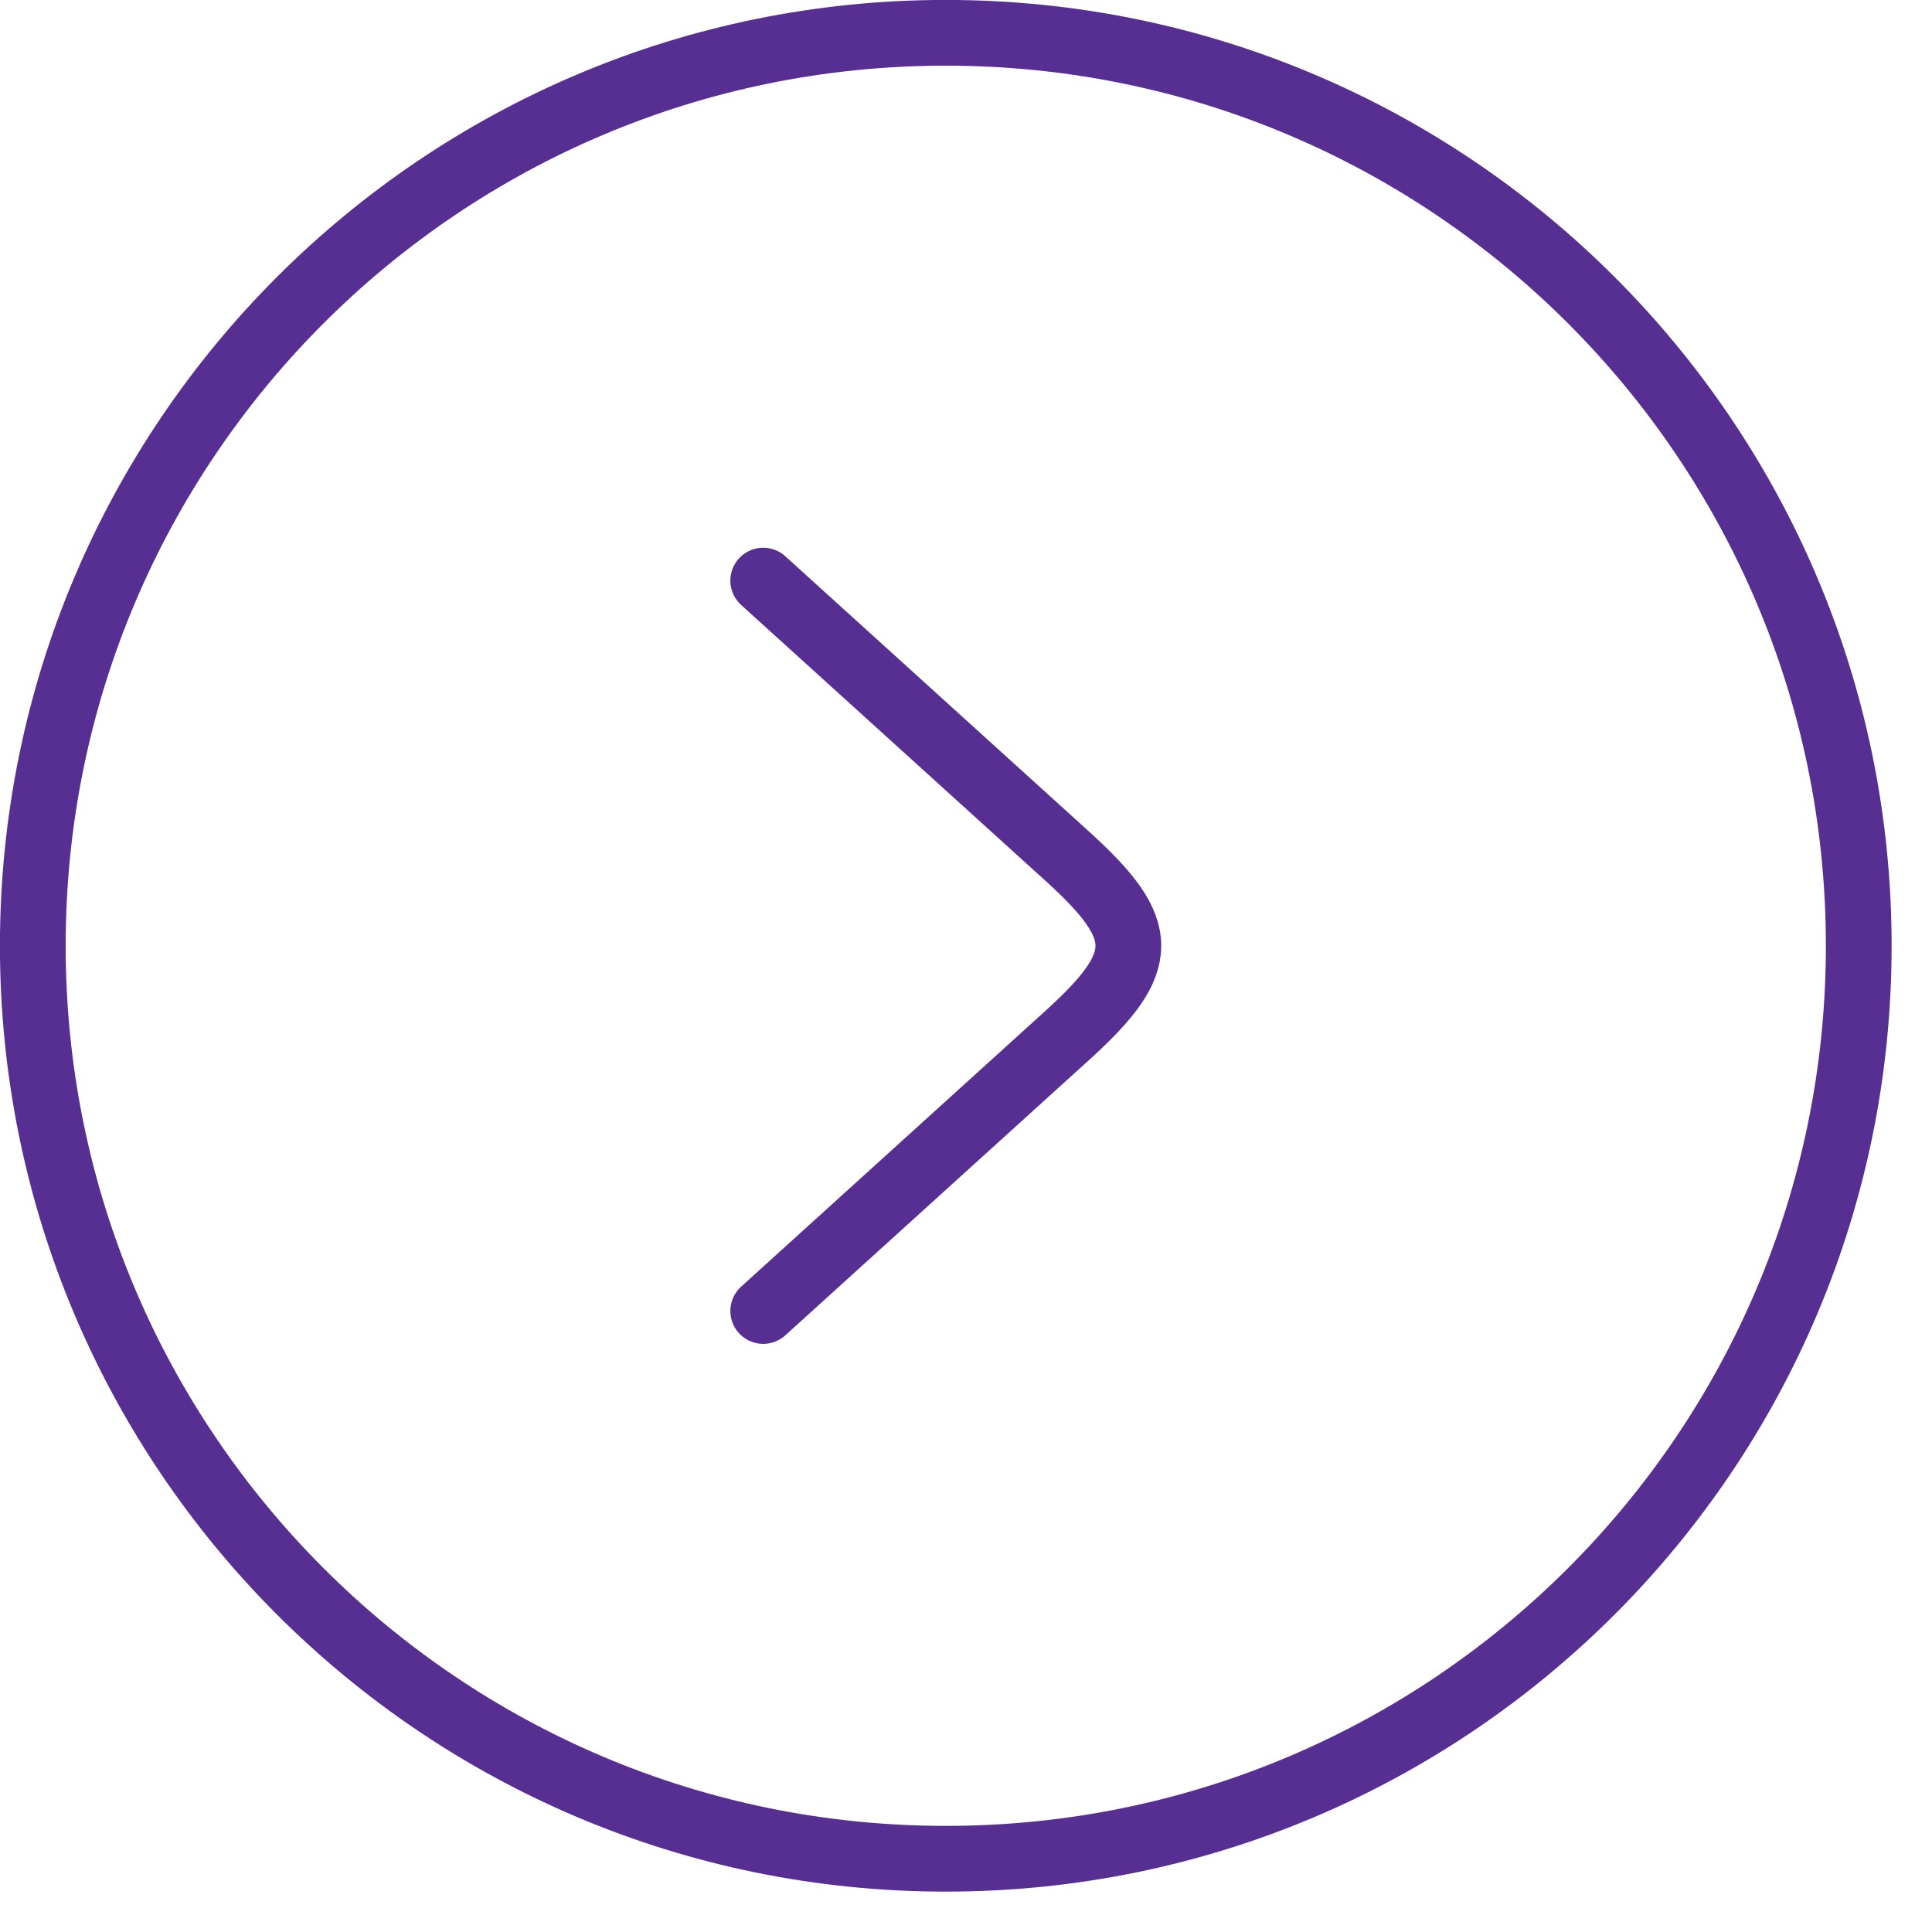
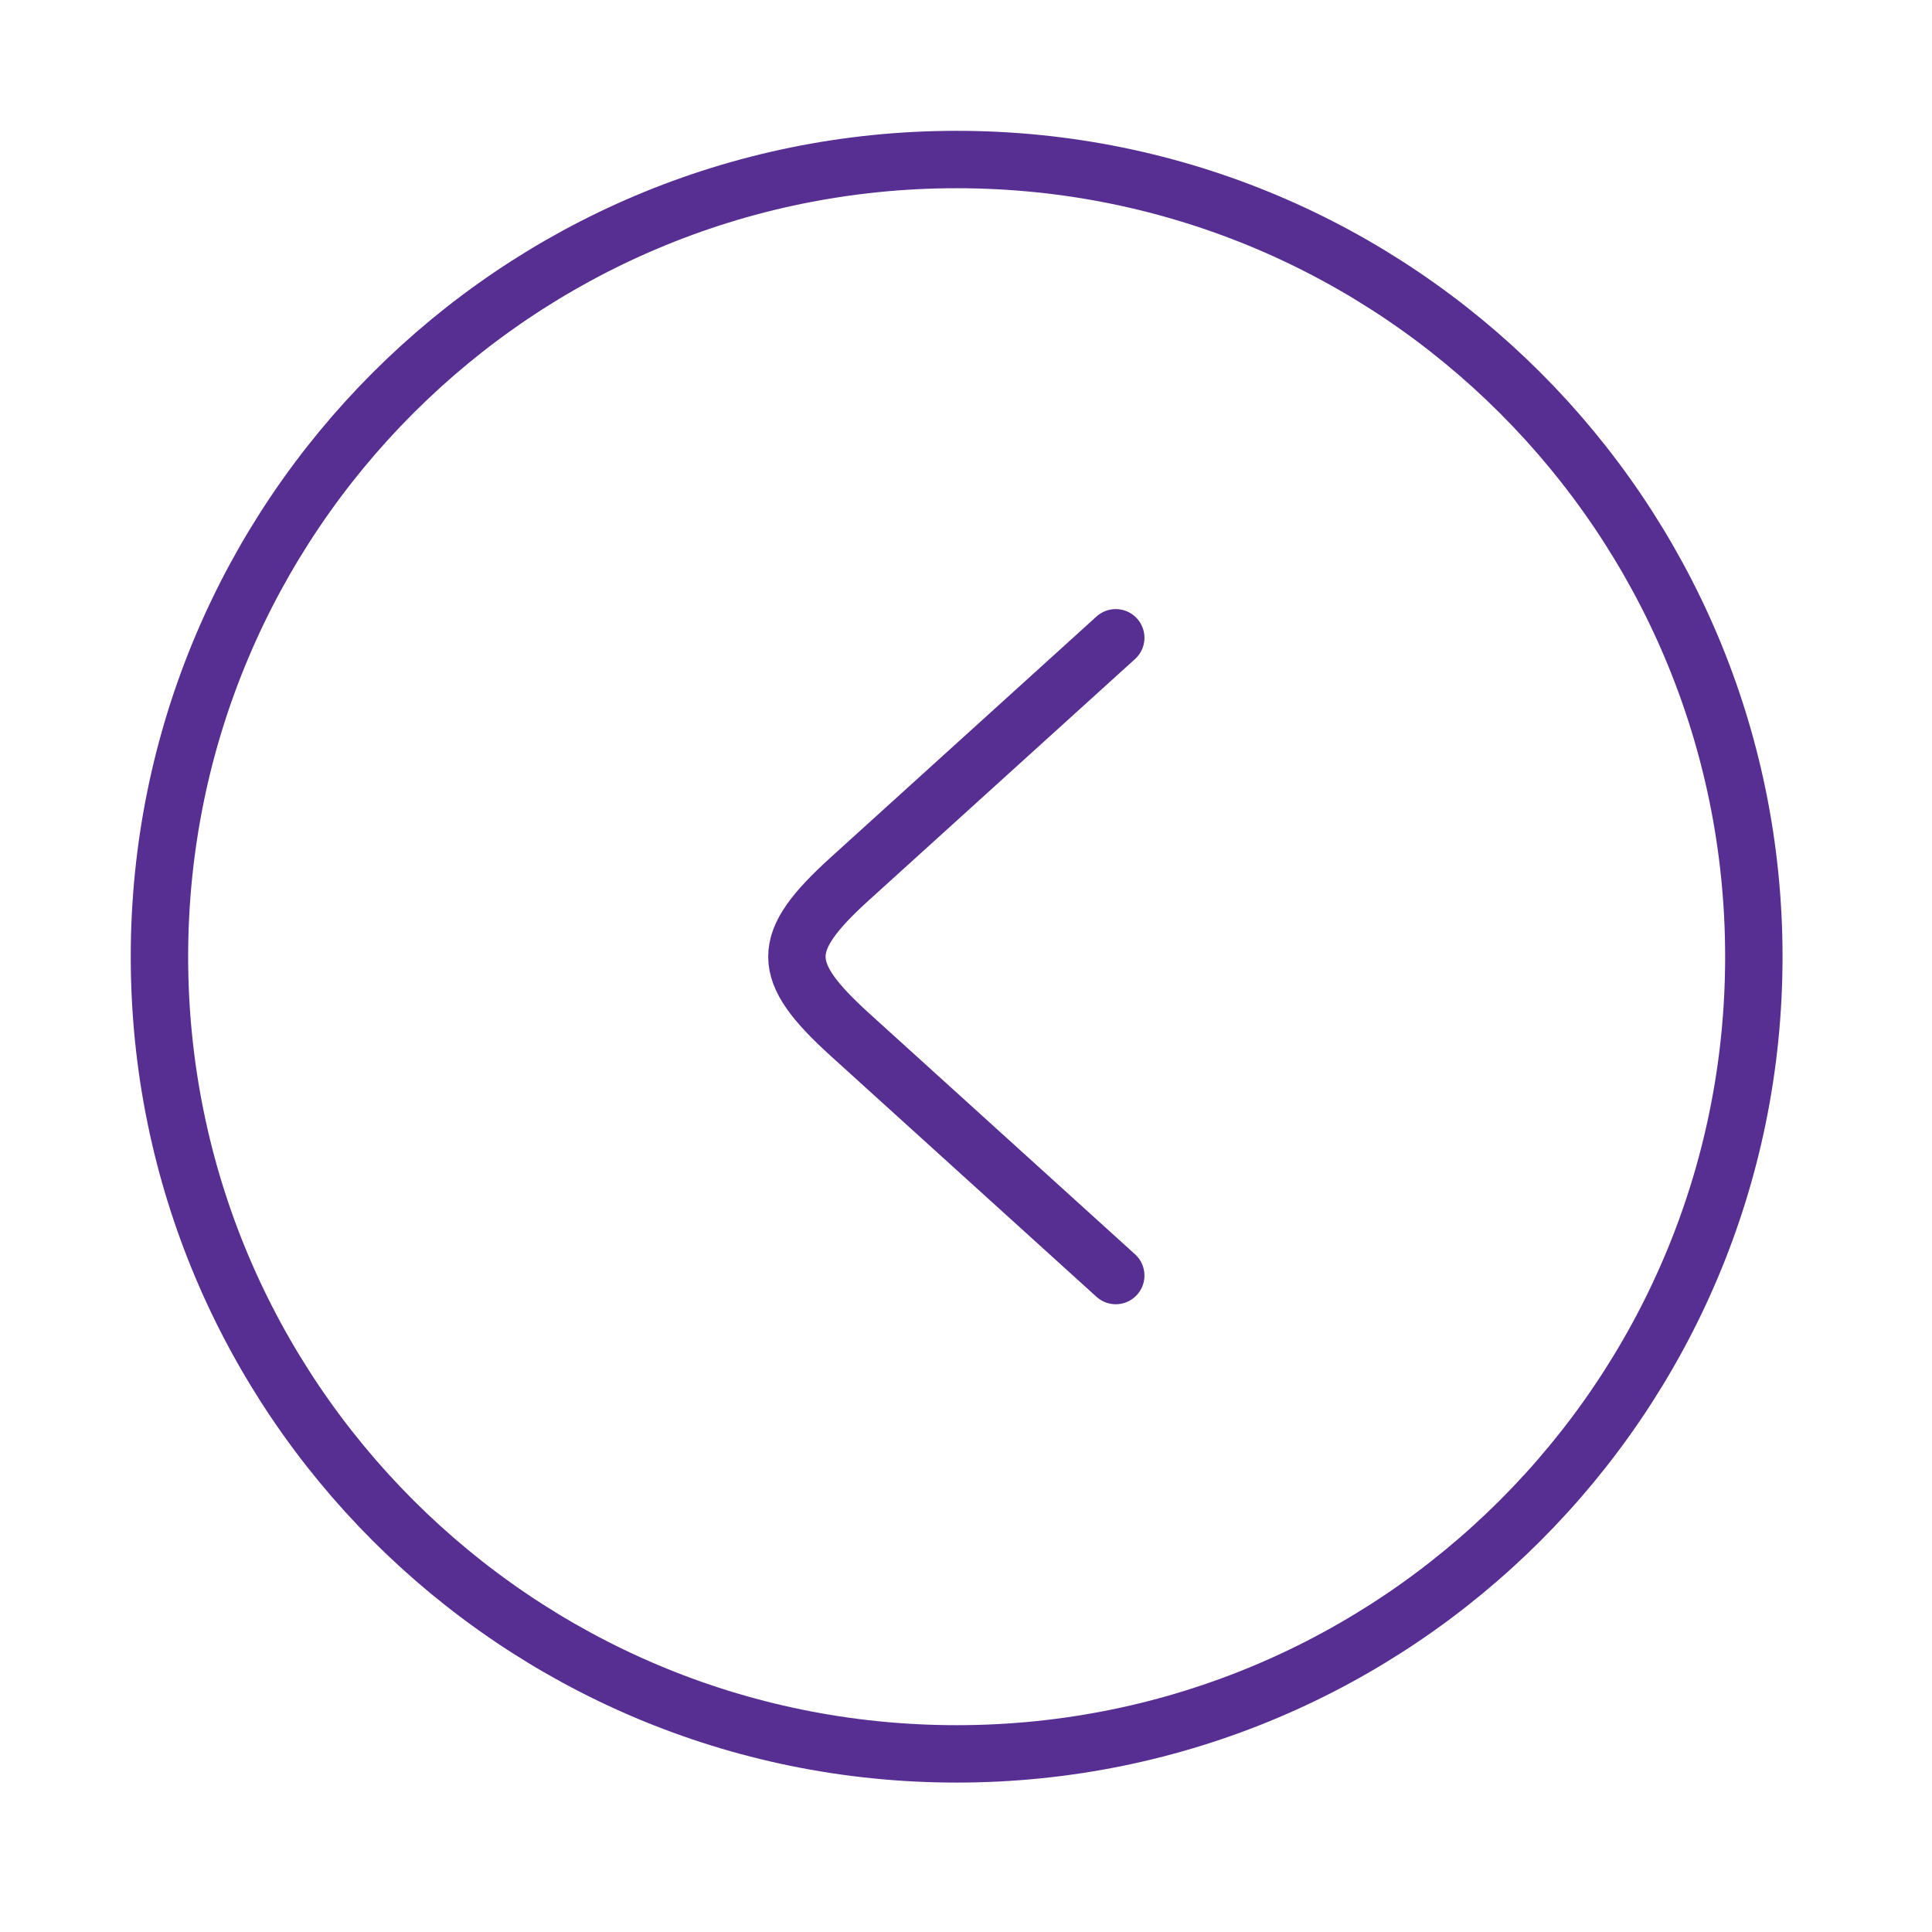
- <svg xmlns="http://www.w3.org/2000/svg" width="46" height="46" viewBox="0 0 46 46" fill="none">
-   <path d="M18.172 13.824L25.415 20.389C27.349 22.143 27.349 22.895 25.415 24.649L18.172 31.214" stroke="#572E91" stroke-width="1.565" stroke-linecap="round" stroke-linejoin="round" />
-   <path d="M22.518 44.256C34.523 44.256 44.256 34.523 44.256 22.518C44.256 10.513 34.523 0.781 22.518 0.781C10.513 0.781 0.781 10.513 0.781 22.518C0.781 34.523 10.513 44.256 22.518 44.256Z" stroke="#572E91" stroke-width="1.565" />
+ <svg xmlns="http://www.w3.org/2000/svg" width="51" height="51" viewBox="0 0 51 51" fill="none">
+   <path d="M29.453 16.836L22.441 23.191C20.568 24.889 20.568 25.617 22.441 27.316L29.453 33.671" stroke="#572E91" stroke-width="1.515" stroke-linecap="round" stroke-linejoin="round" />
+   <path d="M25.253 46.298C13.631 46.298 4.209 36.877 4.209 25.255C4.209 13.633 13.631 4.211 25.253 4.211C36.875 4.211 46.297 13.633 46.297 25.255C46.297 36.877 36.875 46.298 25.253 46.298Z" stroke="#572E91" stroke-width="1.515" />
</svg>
